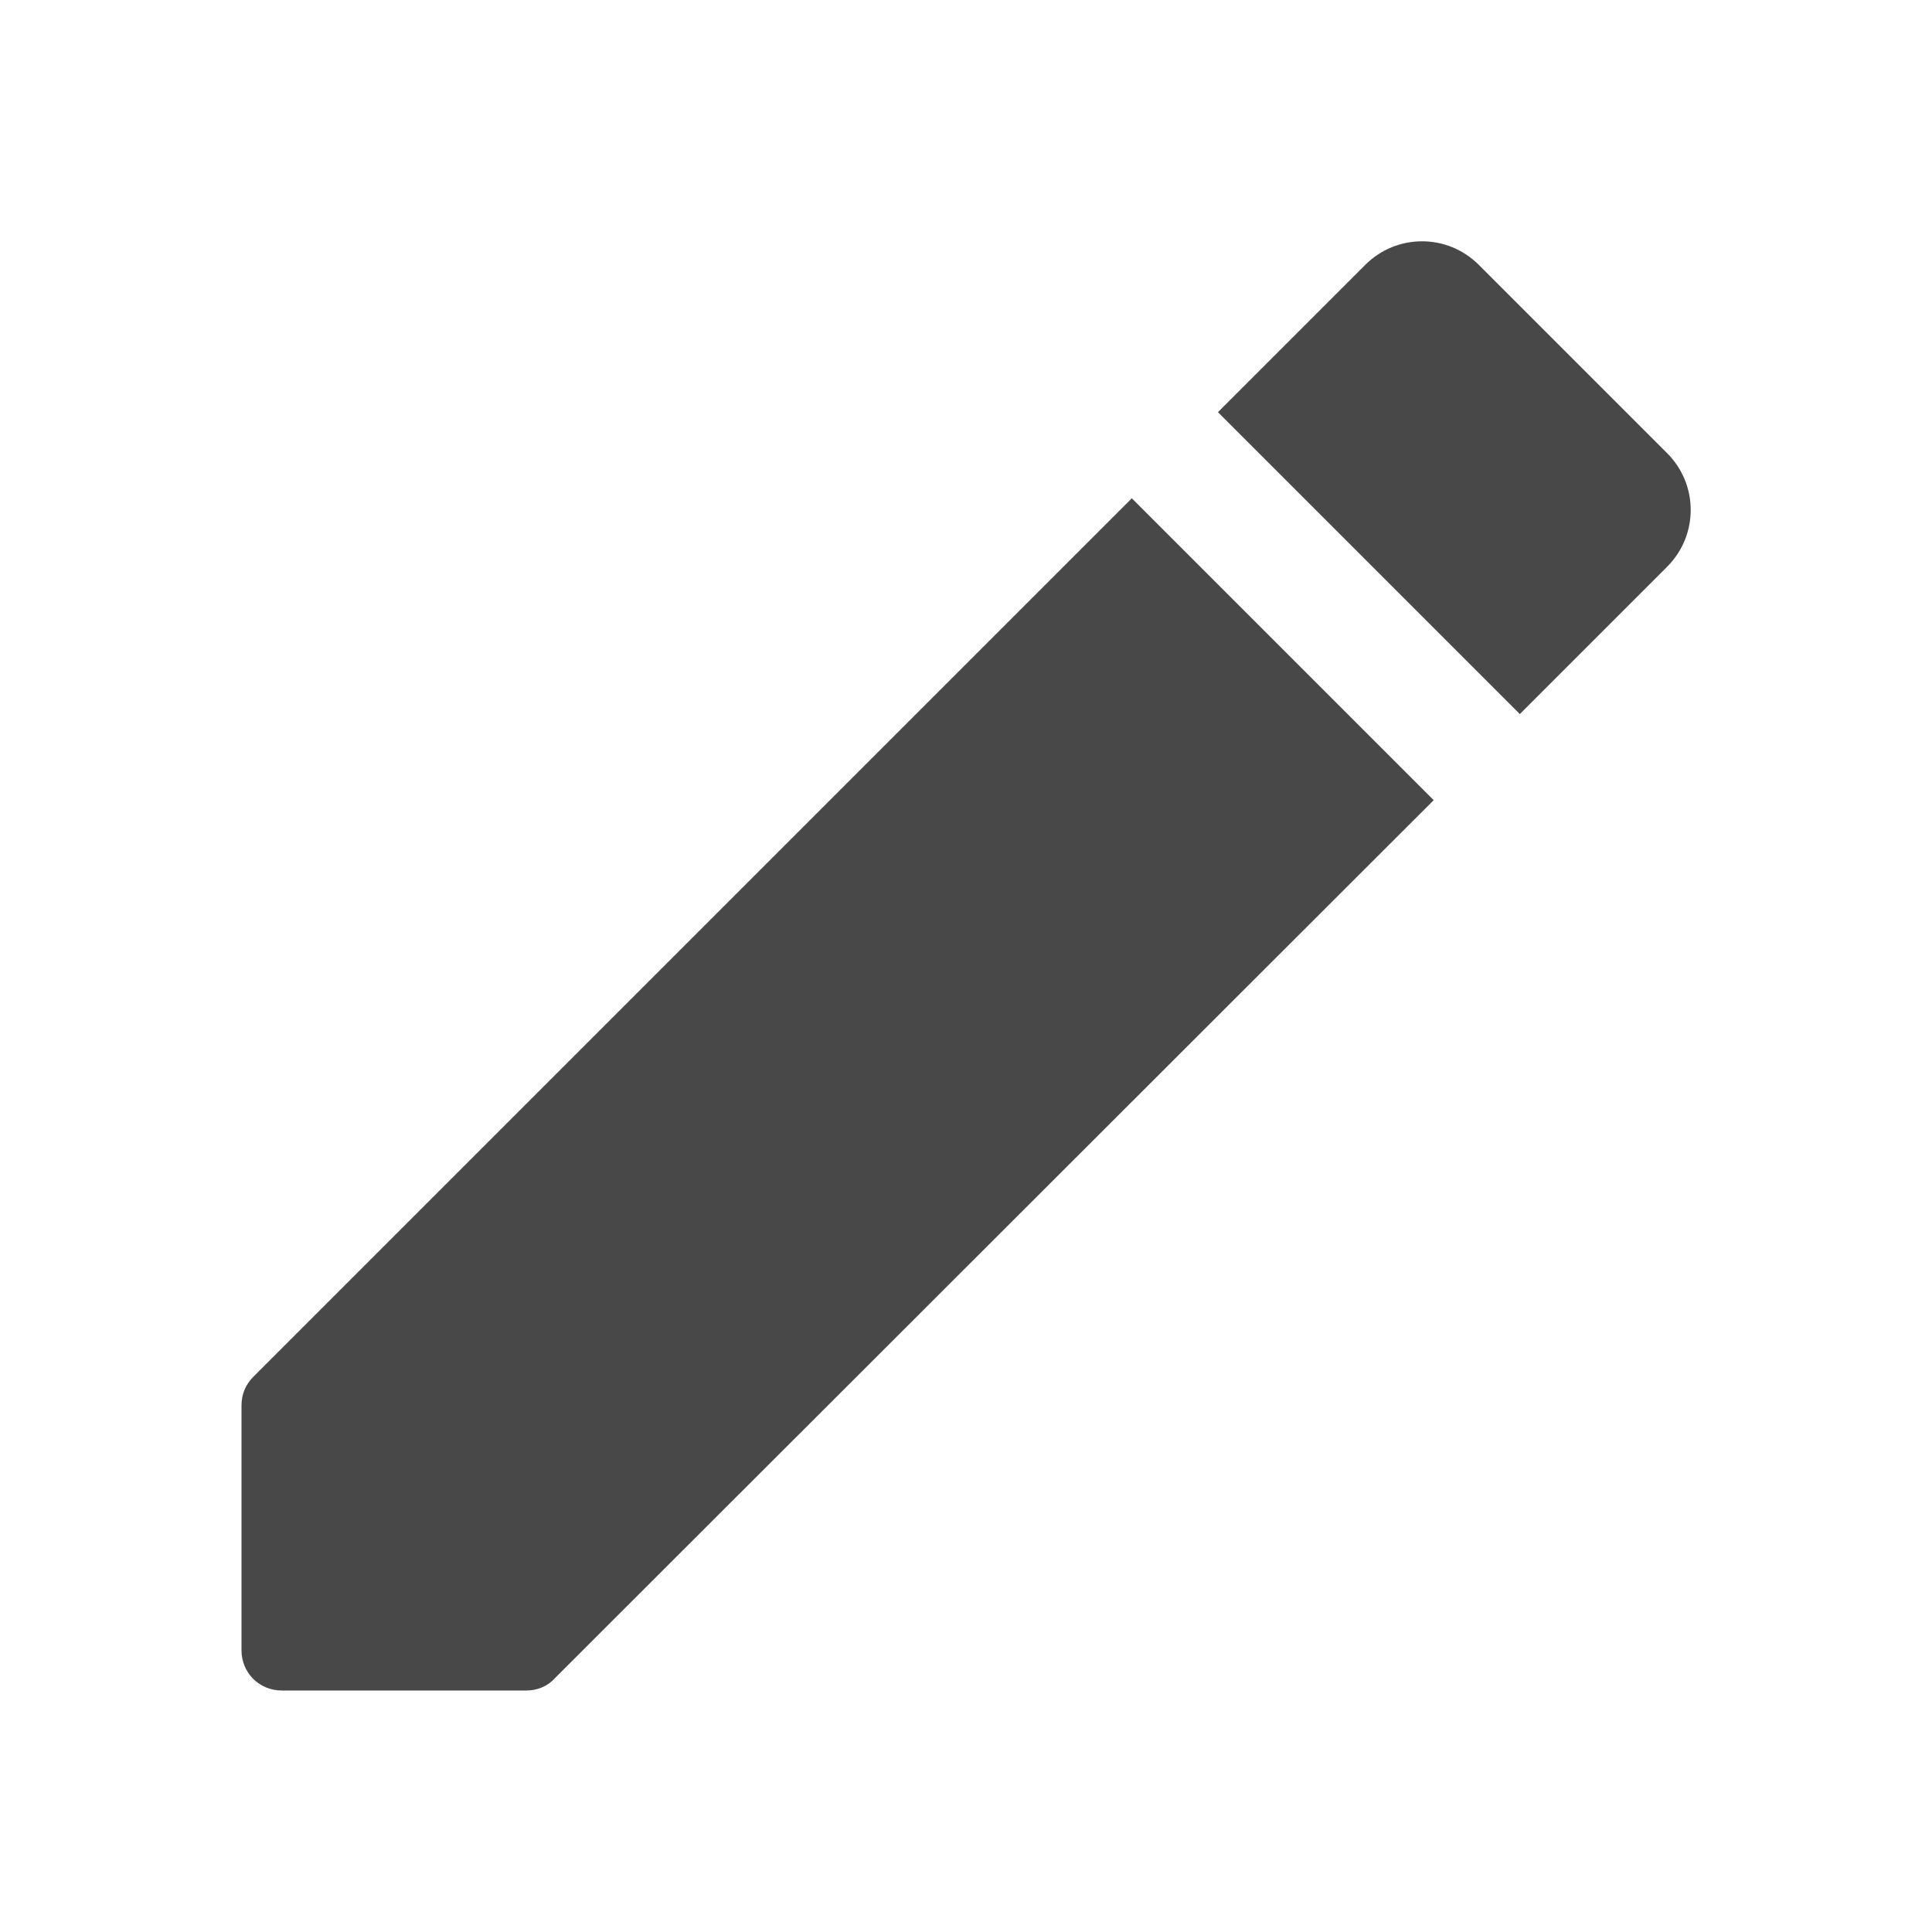
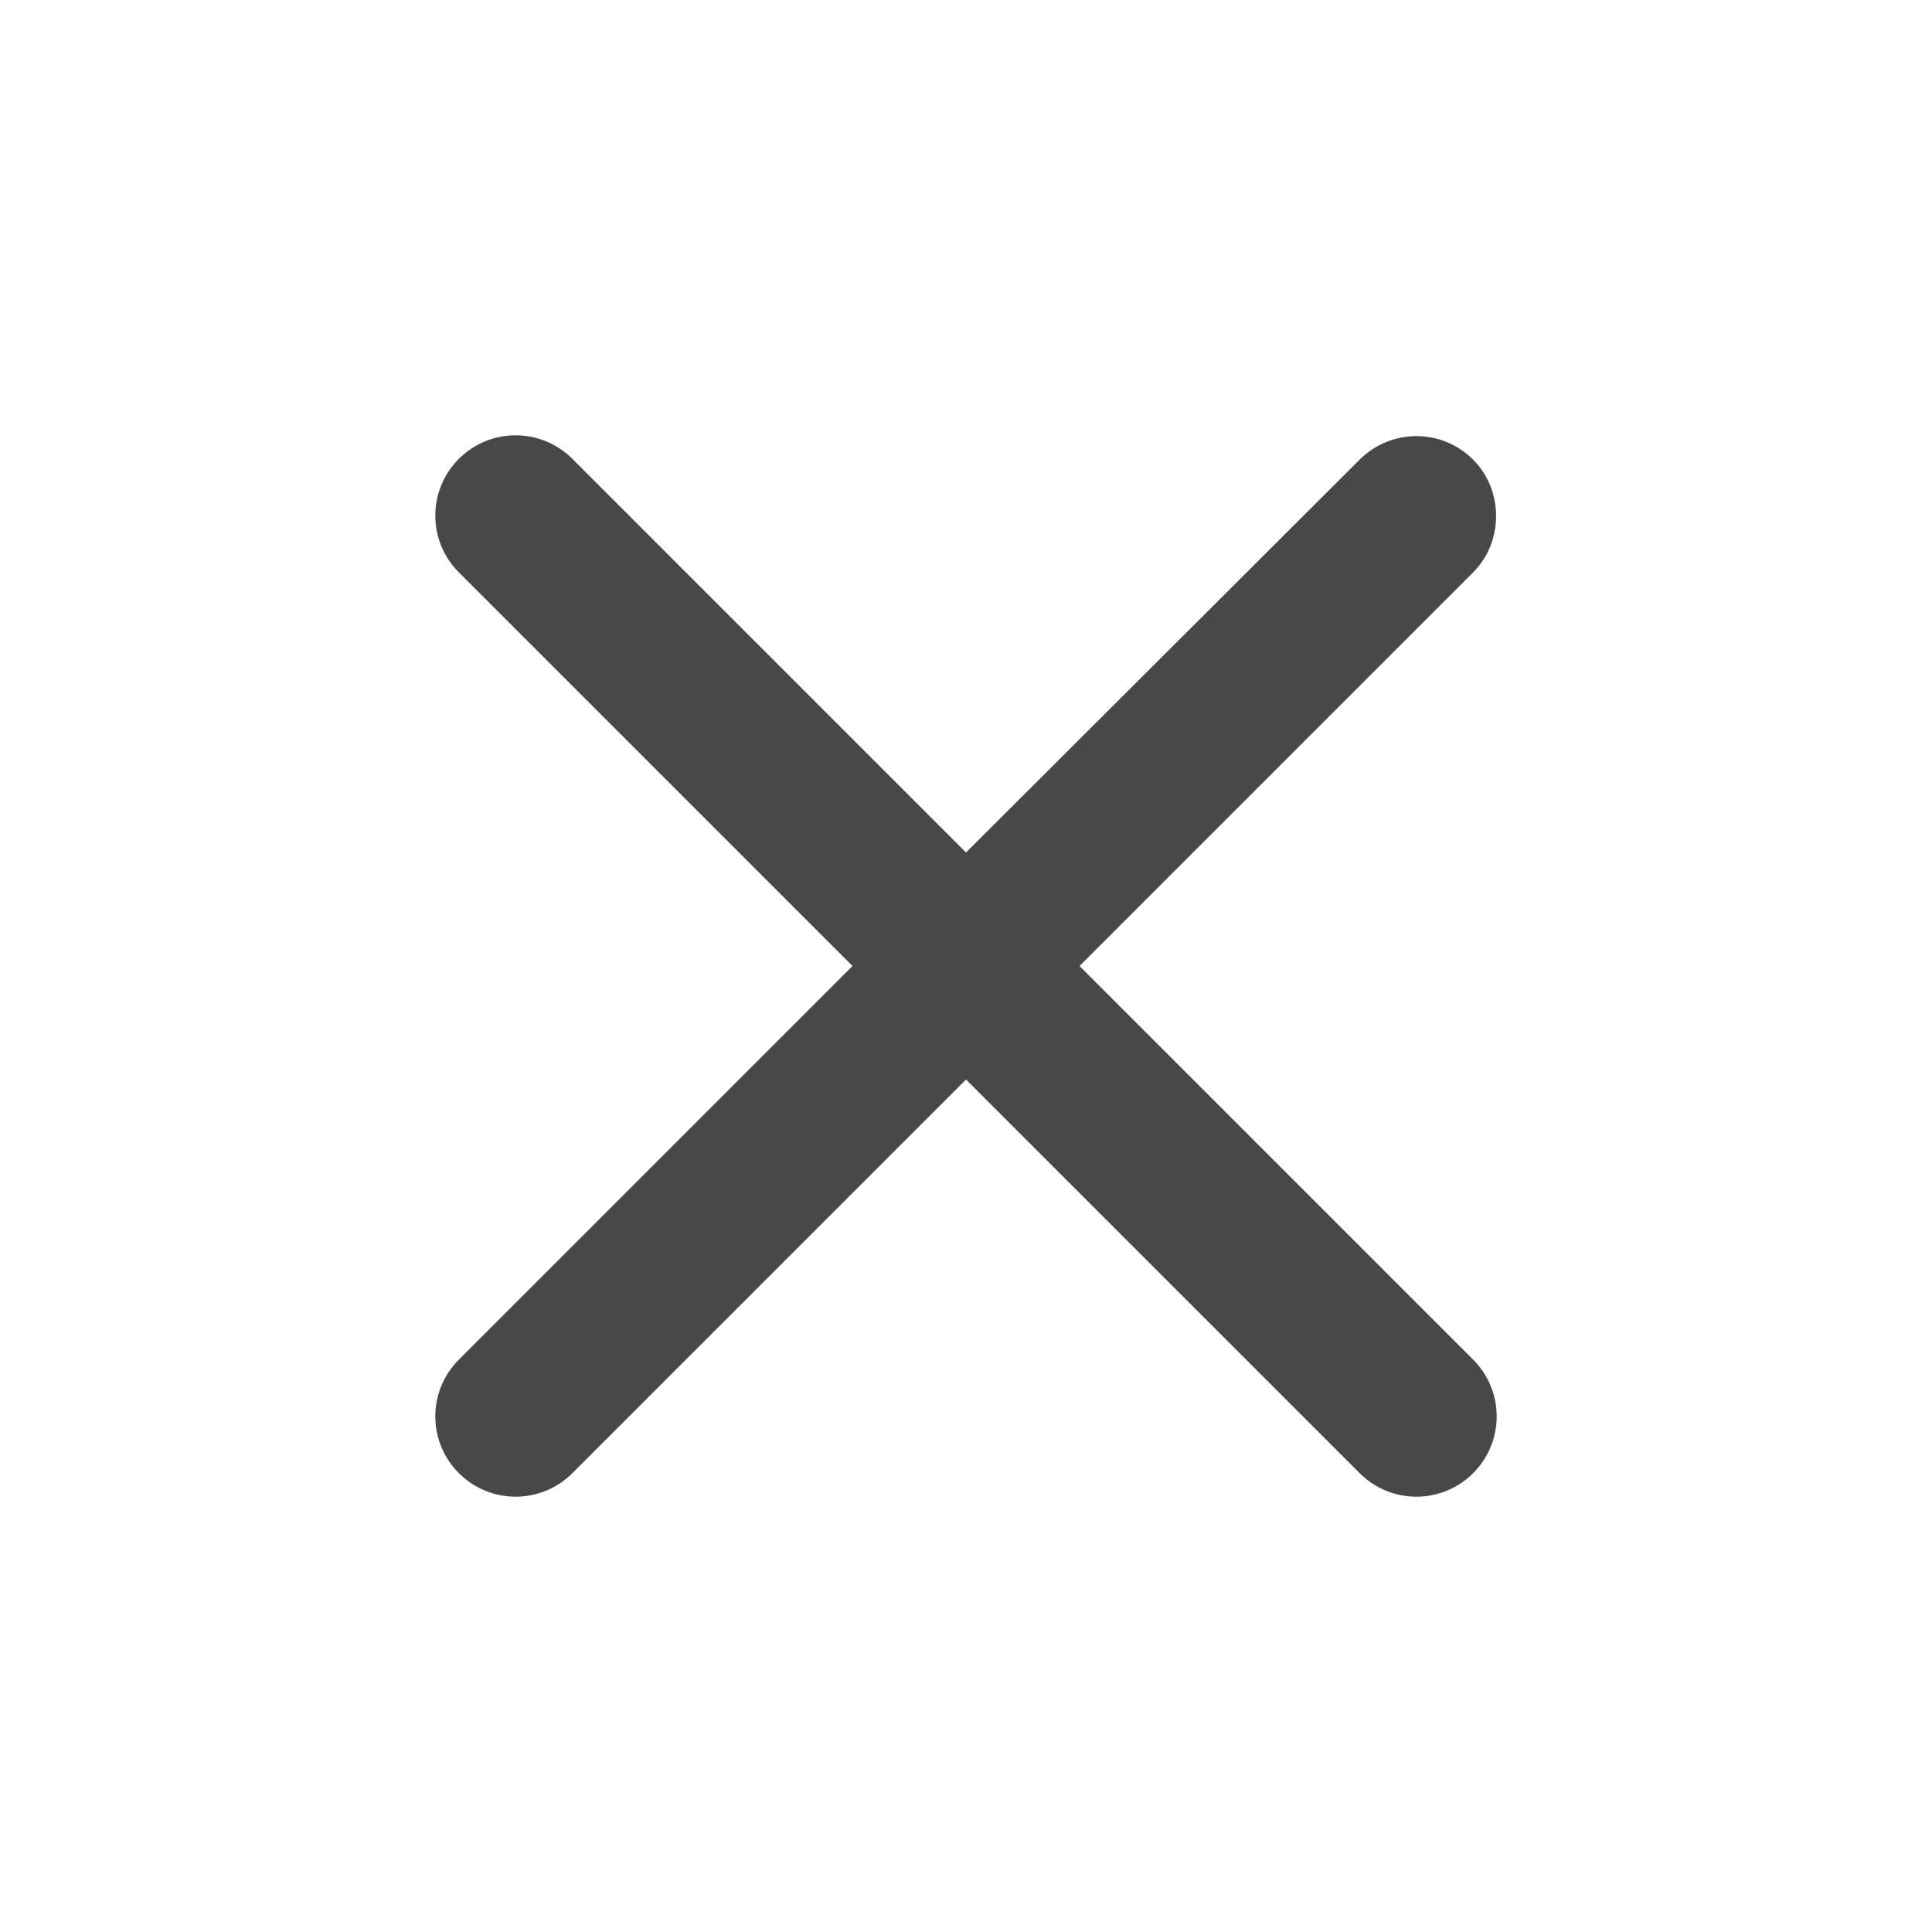
<svg xmlns="http://www.w3.org/2000/svg" width="24" height="24" viewBox="0 0 24 24" fill="none">
-   <path d="M3 17.46V20.5C3 20.78 3.22 21 3.5 21H6.54C6.67 21 6.8 20.95 6.89 20.85L17.81 9.94L14.06 6.19L3.15 17.1C3.05 17.2 3 17.32 3 17.46ZM20.71 7.04C21.1 6.65 21.1 6.02 20.71 5.63L18.37 3.29C17.98 2.9 17.35 2.9 16.96 3.29L15.13 5.12L18.88 8.87L20.71 7.04V7.04Z" fill="#484848" />
+   <path d="M18.3 5.71C17.91 5.32 17.28 5.32 16.89 5.71L12 10.59L7.11 5.7C6.72 5.31 6.09 5.31 5.7 5.7C5.31 6.09 5.31 6.72 5.7 7.11L10.59 12L5.7 16.89C5.31 17.28 5.31 17.91 5.7 18.3C6.09 18.69 6.72 18.69 7.11 18.3L12 13.41L16.89 18.3C17.28 18.69 17.91 18.69 18.3 18.3C18.69 17.91 18.69 17.28 18.3 16.89L13.41 12L18.3 7.11C18.68 6.73 18.68 6.09 18.3 5.71V5.71Z" fill="#484848" />
</svg>
